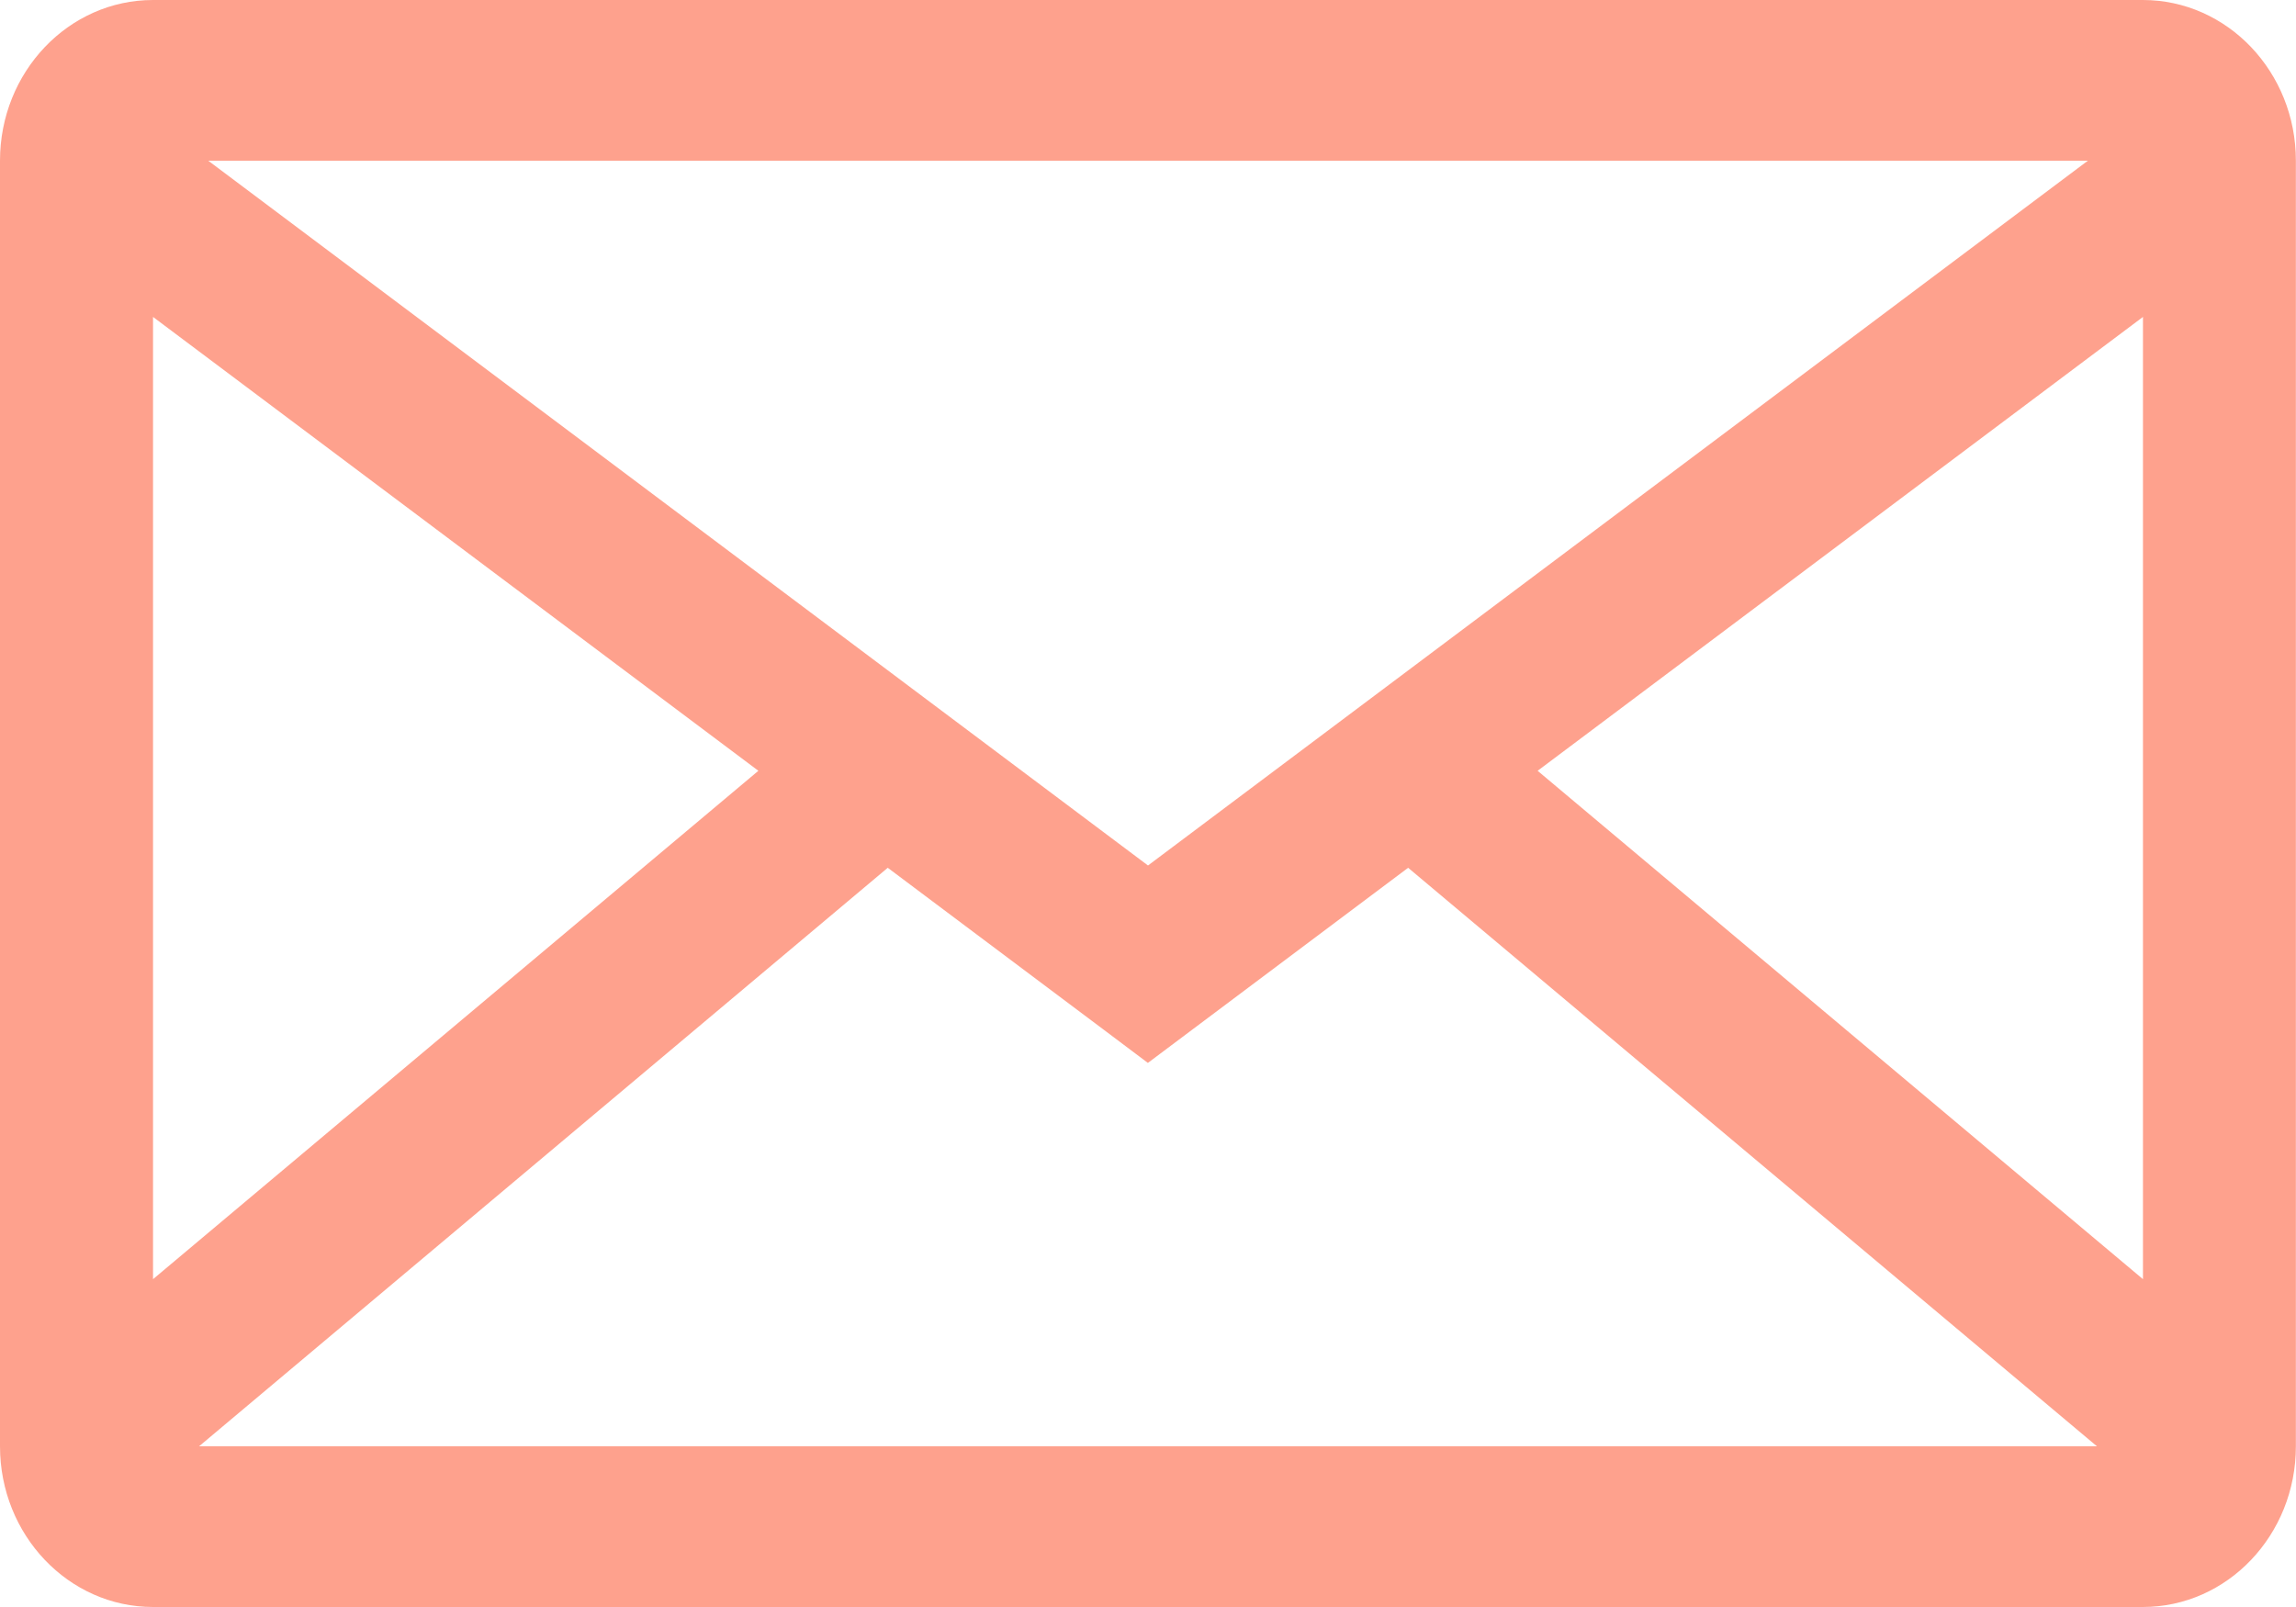
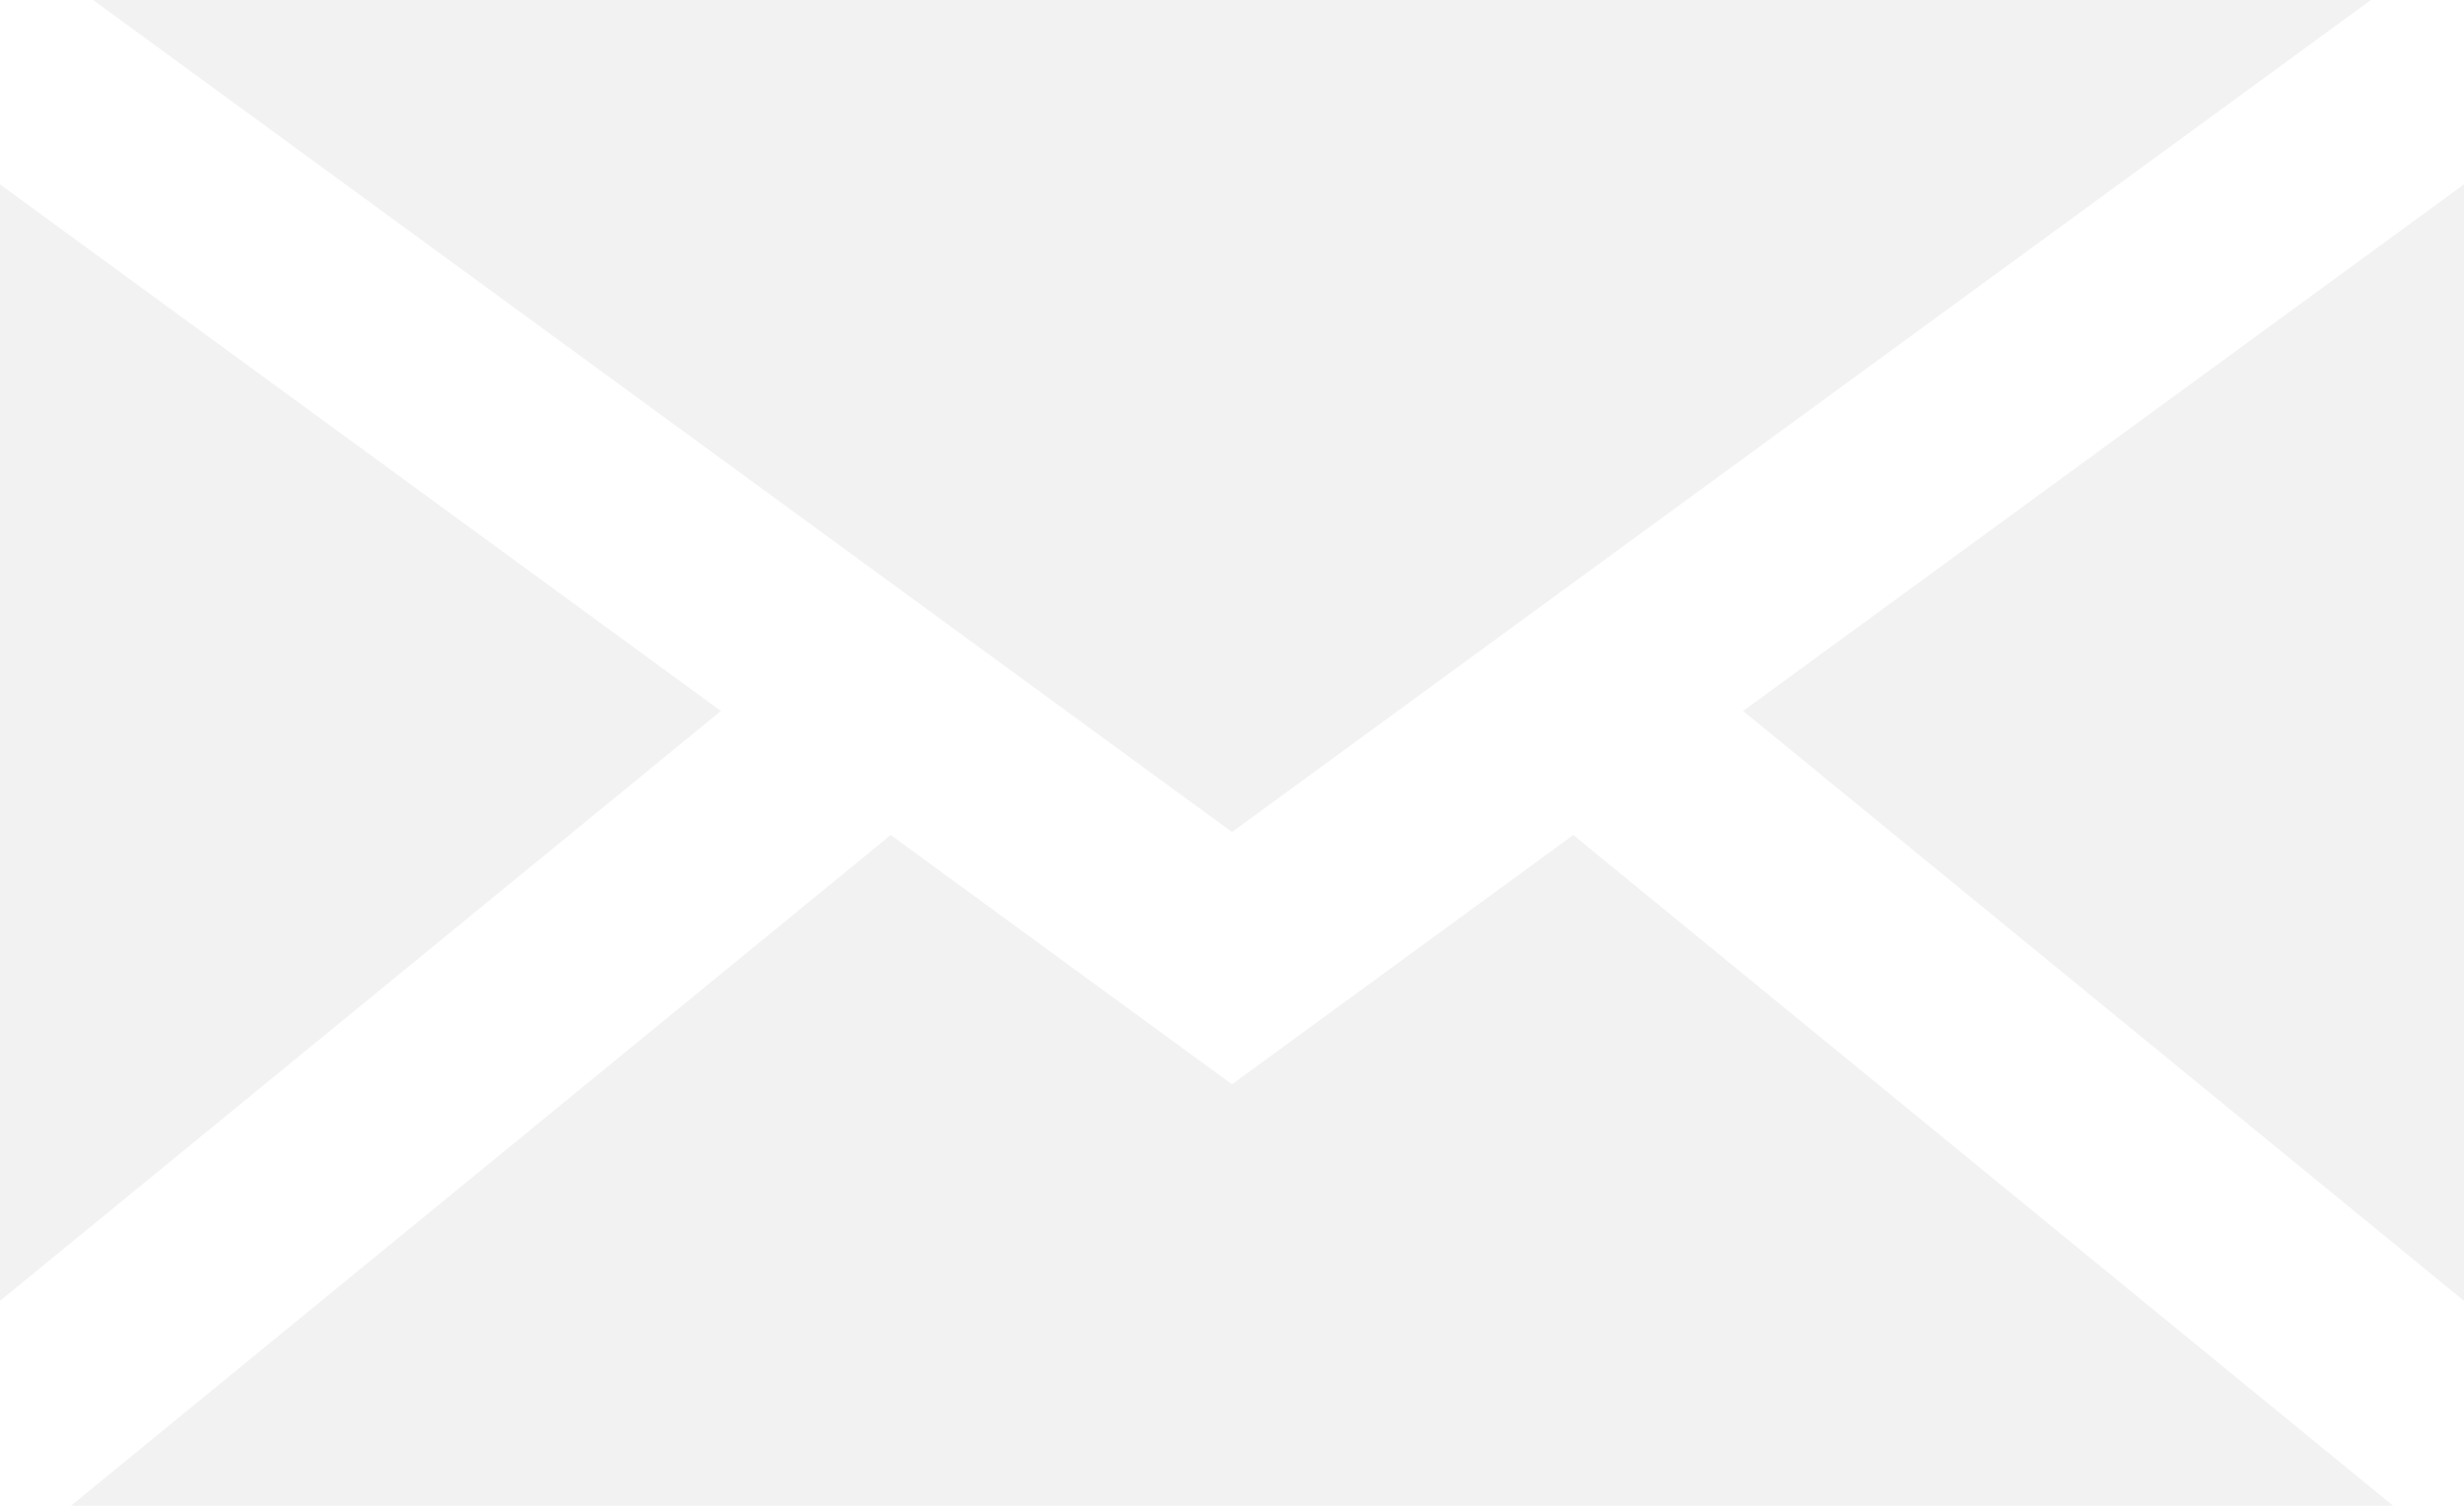
- <svg xmlns="http://www.w3.org/2000/svg" fill="none" height="14" viewBox="0 0 20 14" width="20">
-   <path clip-rule="evenodd" d="m10 7.54-8.186-6.14h16.373zm-8.667 3.604v-8.383l5.273 3.954zm.401 1.456h16.532l-6-5.04-1.879 1.409-.388.291-.387-.291-1.879-1.409zm11.66-5.885 5.273 4.429v-8.383zm-12.061-6.715c-.736 0-1.333.627-1.333 1.4v11.2c0 .773.597 1.4 1.333 1.4h17.333c.736 0 1.333-.627 1.333-1.4v-11.2c0-.773-.597-1.4-1.333-1.4z" fill="#fea18d" fill-rule="evenodd" />
+ <svg xmlns="http://www.w3.org/2000/svg" fill="none" height="11" viewBox="0 0 18 11" width="18">
+   <path clip-rule="evenodd" d="m.68 0 8.32 6.078 8.32-6.078zm-.68 9.503v-8.156l5.266 3.847zm17.482 1.497h-16.964l5.989-4.9 2.067 1.51.426.311.426-.311 2.067-1.51zm.518-9.653v8.156l-5.266-4.309z" fill="#f2f2f2" fill-rule="evenodd" />
</svg>
